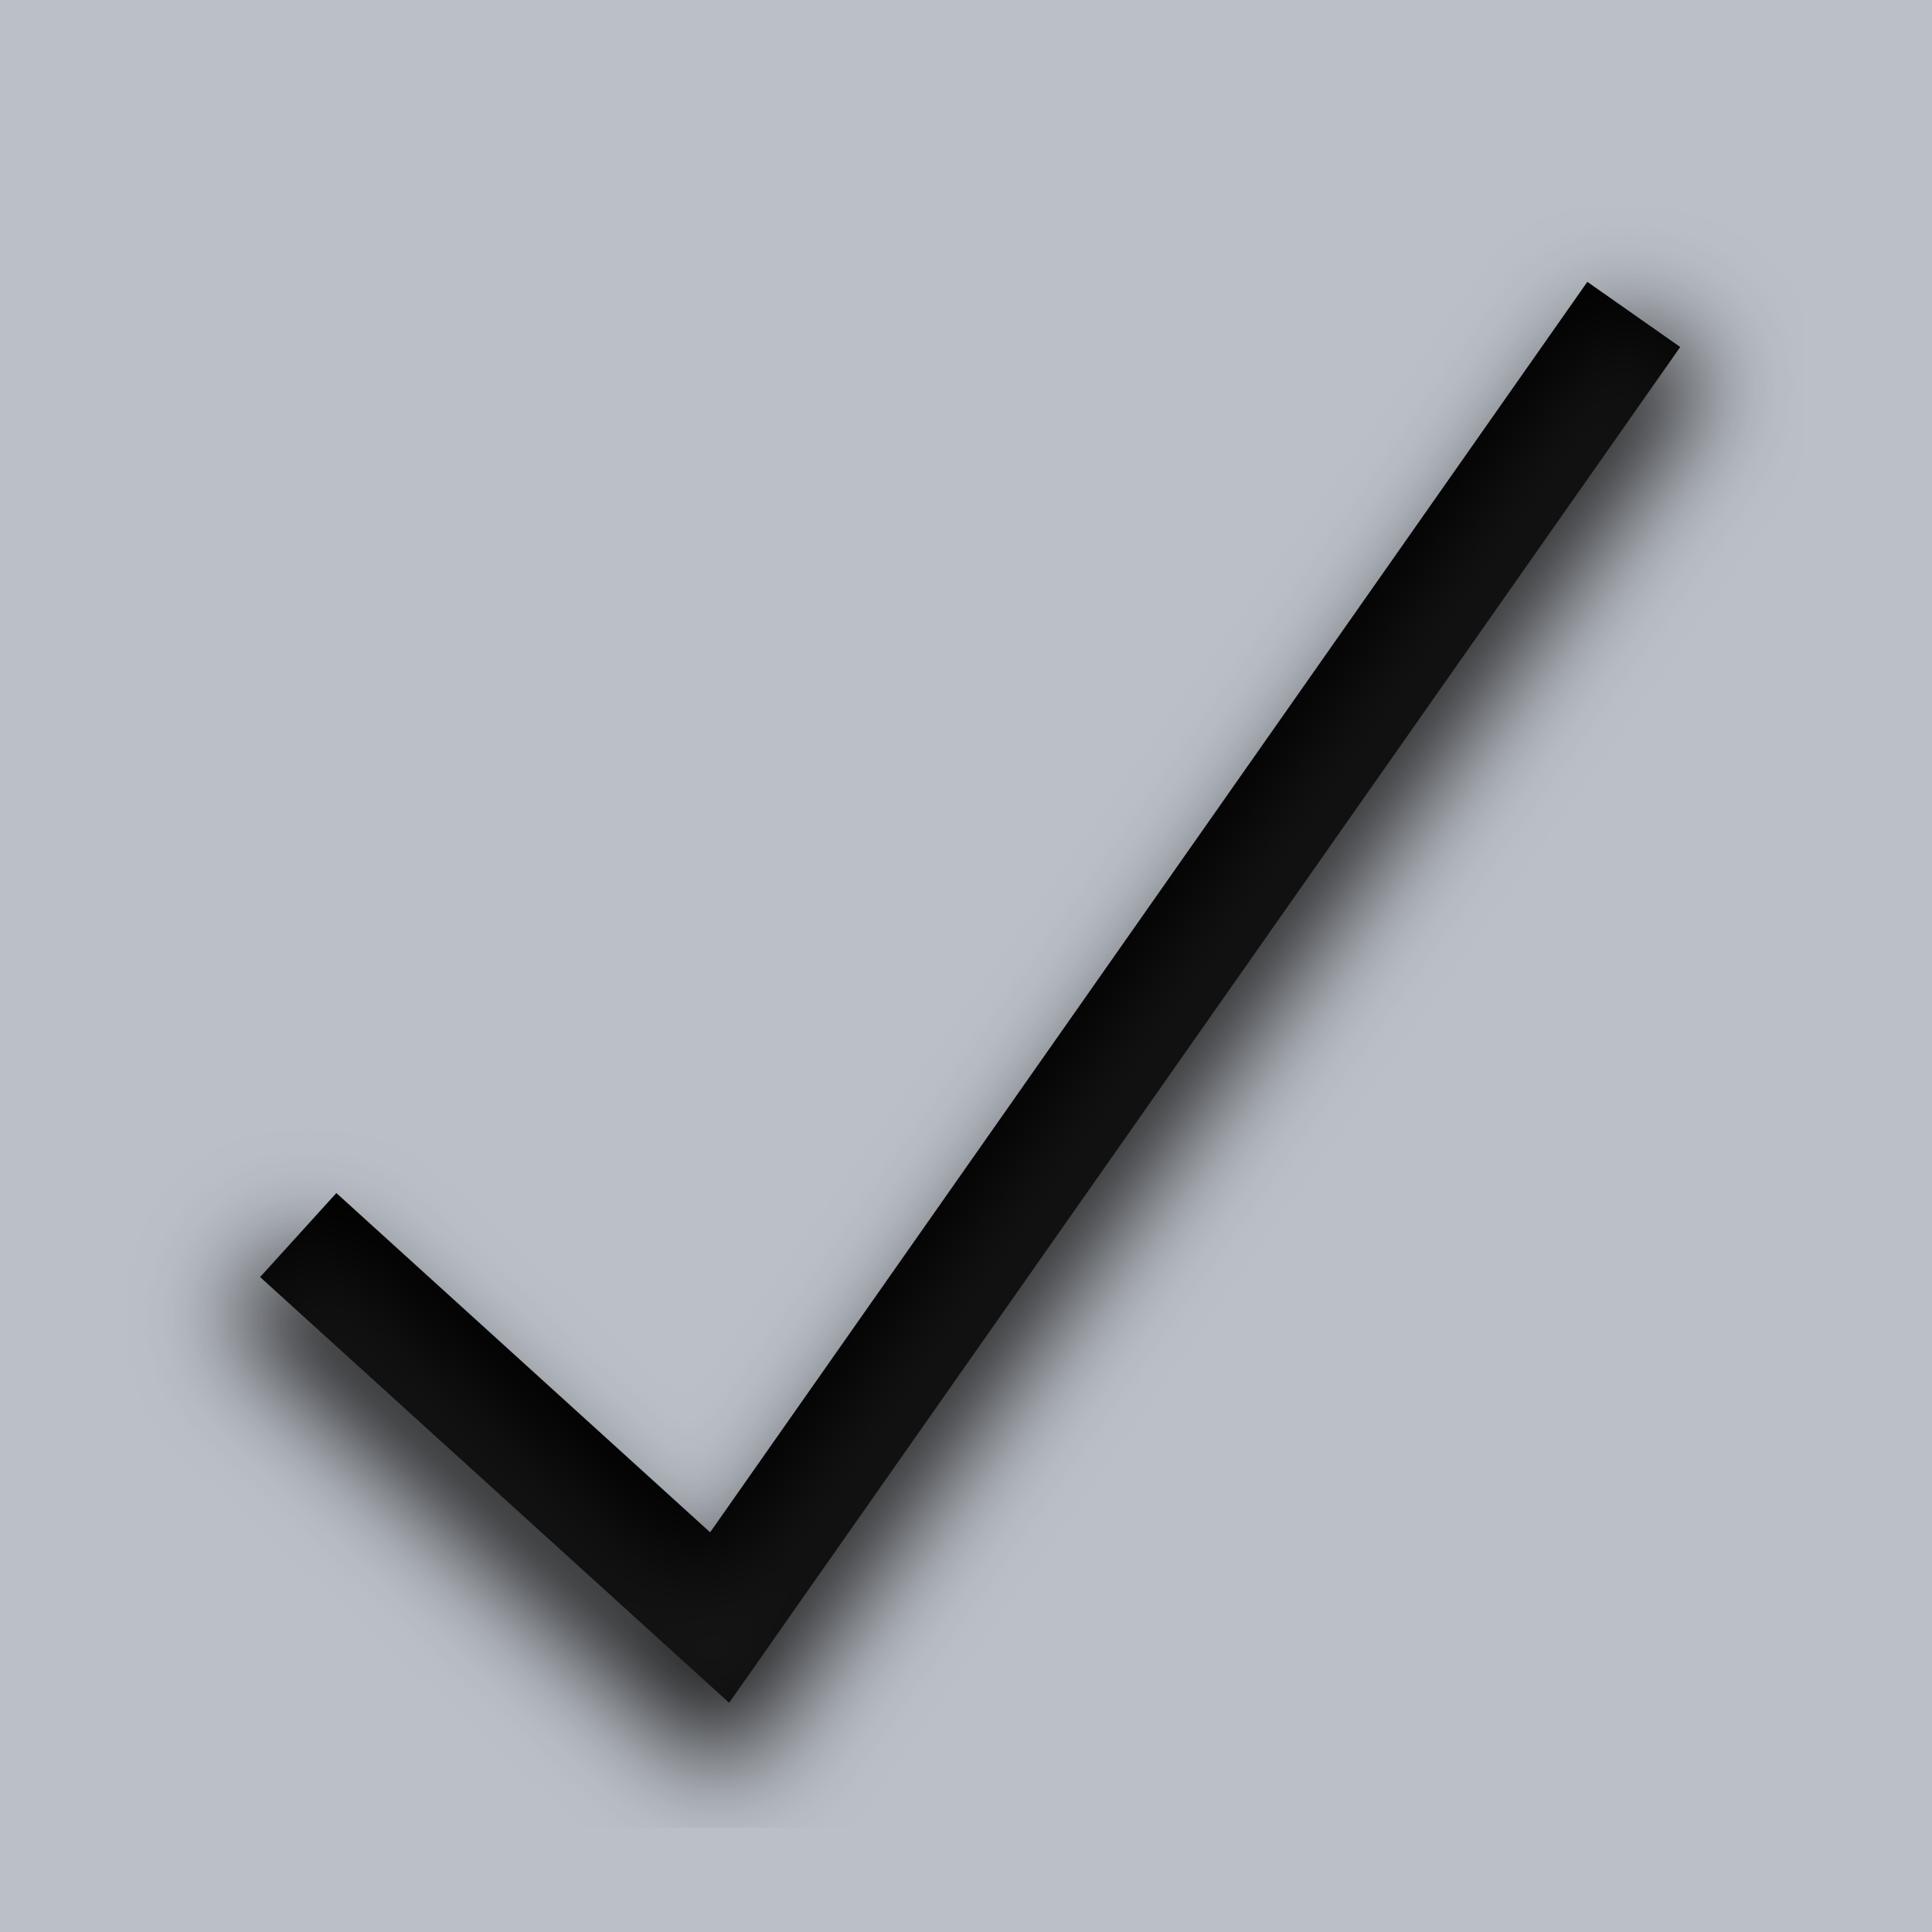
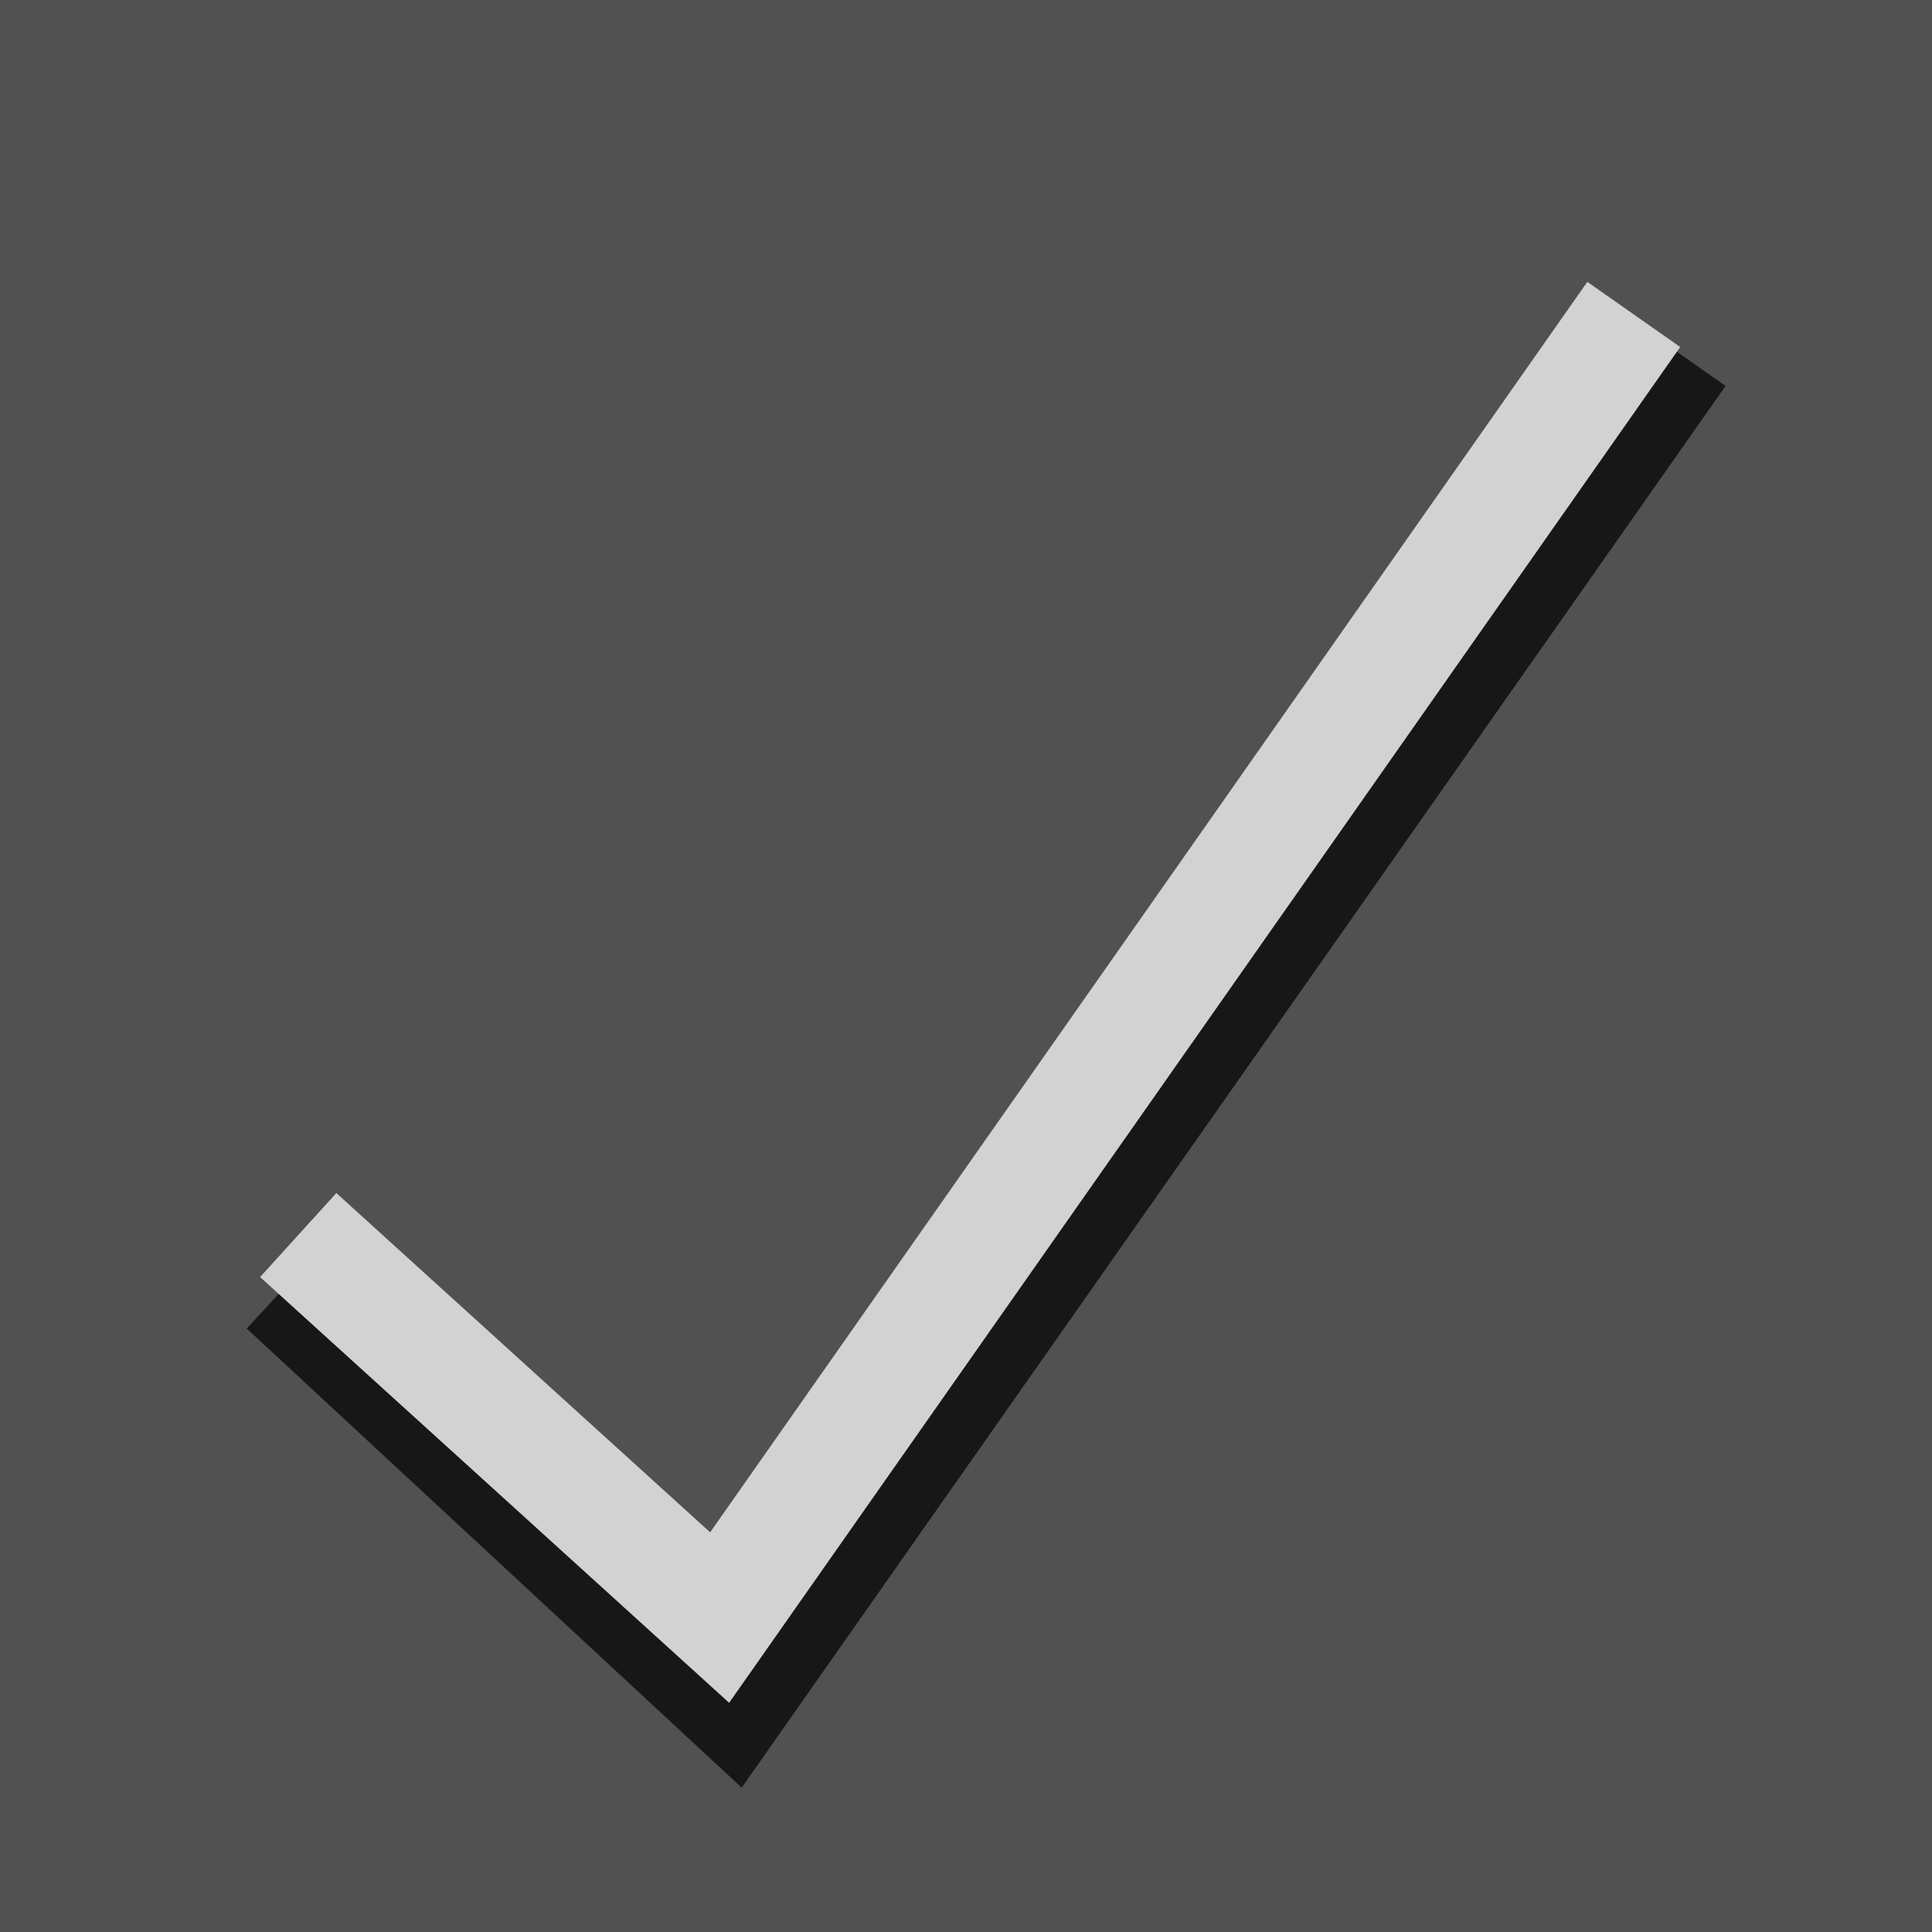
<svg xmlns="http://www.w3.org/2000/svg" xmlns:xlink="http://www.w3.org/1999/xlink" width="851.429" height="851.429" id="svg2985" version="1.1">
  <defs id="defs2987">
+     <linearGradient id="linearGradient6781">
+       <stop style="stop-color:#3c3c3c;stop-opacity:1" offset="0" id="stop6783" />
+       <stop style="stop-color:#555555;stop-opacity:1" offset="1" id="stop6785" />
+     </linearGradient>
    <linearGradient id="linearGradient3783">
      <stop style="stop-color:#323232;stop-opacity:1;" offset="0" id="stop3785" />
      <stop style="stop-color:#323232;stop-opacity:0;" offset="1" id="stop3787" />
    </linearGradient>
    <radialGradient xlink:href="#linearGradient3783" id="radialGradient3789" cx="-110" cy="785.219" fx="-110" fy="785.219" r="450" gradientUnits="userSpaceOnUse" />
    <radialGradient xlink:href="#linearGradient3783" id="radialGradient3794" gradientUnits="userSpaceOnUse" cx="-110" cy="785.219" fx="-110" fy="785.219" r="450" gradientTransform="matrix(1.28254,0,0,1.28254,-1024.635,93.85867)" />
    <filter color-interpolation-filters="sRGB" id="filter3792-6">
      <feGaussianBlur stdDeviation="23.073" id="feGaussianBlur3794-7" />
    </filter>
+     <linearGradient xlink:href="#linearGradient6781" id="linearGradient6787" x1="-761.429" y1="110.934" x2="-761.429" y2="965.262" gradientUnits="userSpaceOnUse" />
  </defs>
-   <g id="layer2" transform="translate(1161.429,-108.0764)" />
-   <g id="layer1" style="display:inline" transform="translate(1161.429,-108.0764)">
-     <rect style="fill:#bbc0c8;fill-opacity:1;stroke:none" id="rect2993" width="851.429" height="851.429" x="-1161.429" y="108.076" />
-     <path style="fill:none;stroke:#000000;stroke-width:50;stroke-linecap:butt;stroke-linejoin:miter;stroke-miterlimit:4;stroke-opacity:1;stroke-dasharray:none" d="m -1030,652.362 185.714,168.571 402.857,-574.286" id="path3763" />
-     <path style="fill:none;stroke:#171717;stroke-width:50;stroke-linecap:butt;stroke-linejoin:miter;stroke-miterlimit:4;stroke-opacity:1;stroke-dasharray:none;display:inline;filter:url(#filter3792-6)" d="m -1042.857,670.934 197.143,182.857 417.143,-594.286" id="path3763-3-5" />
+   <g id="layer2" transform="translate(1535.714,-130.9336)" />
+   <g id="layer1" style="display:inline" transform="translate(1535.714,-130.9336)">
+     <rect style="fill:#515151;fill-opacity:1;stroke:none;display:inline" id="rect2993-1" width="851.429" height="851.429" x="-1535.714" y="130.934" />
+     <path style="fill:none;stroke:#171717;stroke-width:50;stroke-linecap:butt;stroke-linejoin:miter;stroke-miterlimit:4;stroke-opacity:1;stroke-dasharray:none;display:inline" d="m -1410,698.077 197.143,182.857 417.143,-594.286" id="path3763-3" />
+     <path style="fill:none;stroke:#d2d2d2;stroke-width:50;stroke-linecap:butt;stroke-linejoin:miter;stroke-miterlimit:4;stroke-opacity:1;stroke-dasharray:none;display:inline" d="m -1404.286,675.219 185.714,168.571 402.857,-574.286" id="path3763-31" />
  </g>
</svg>
